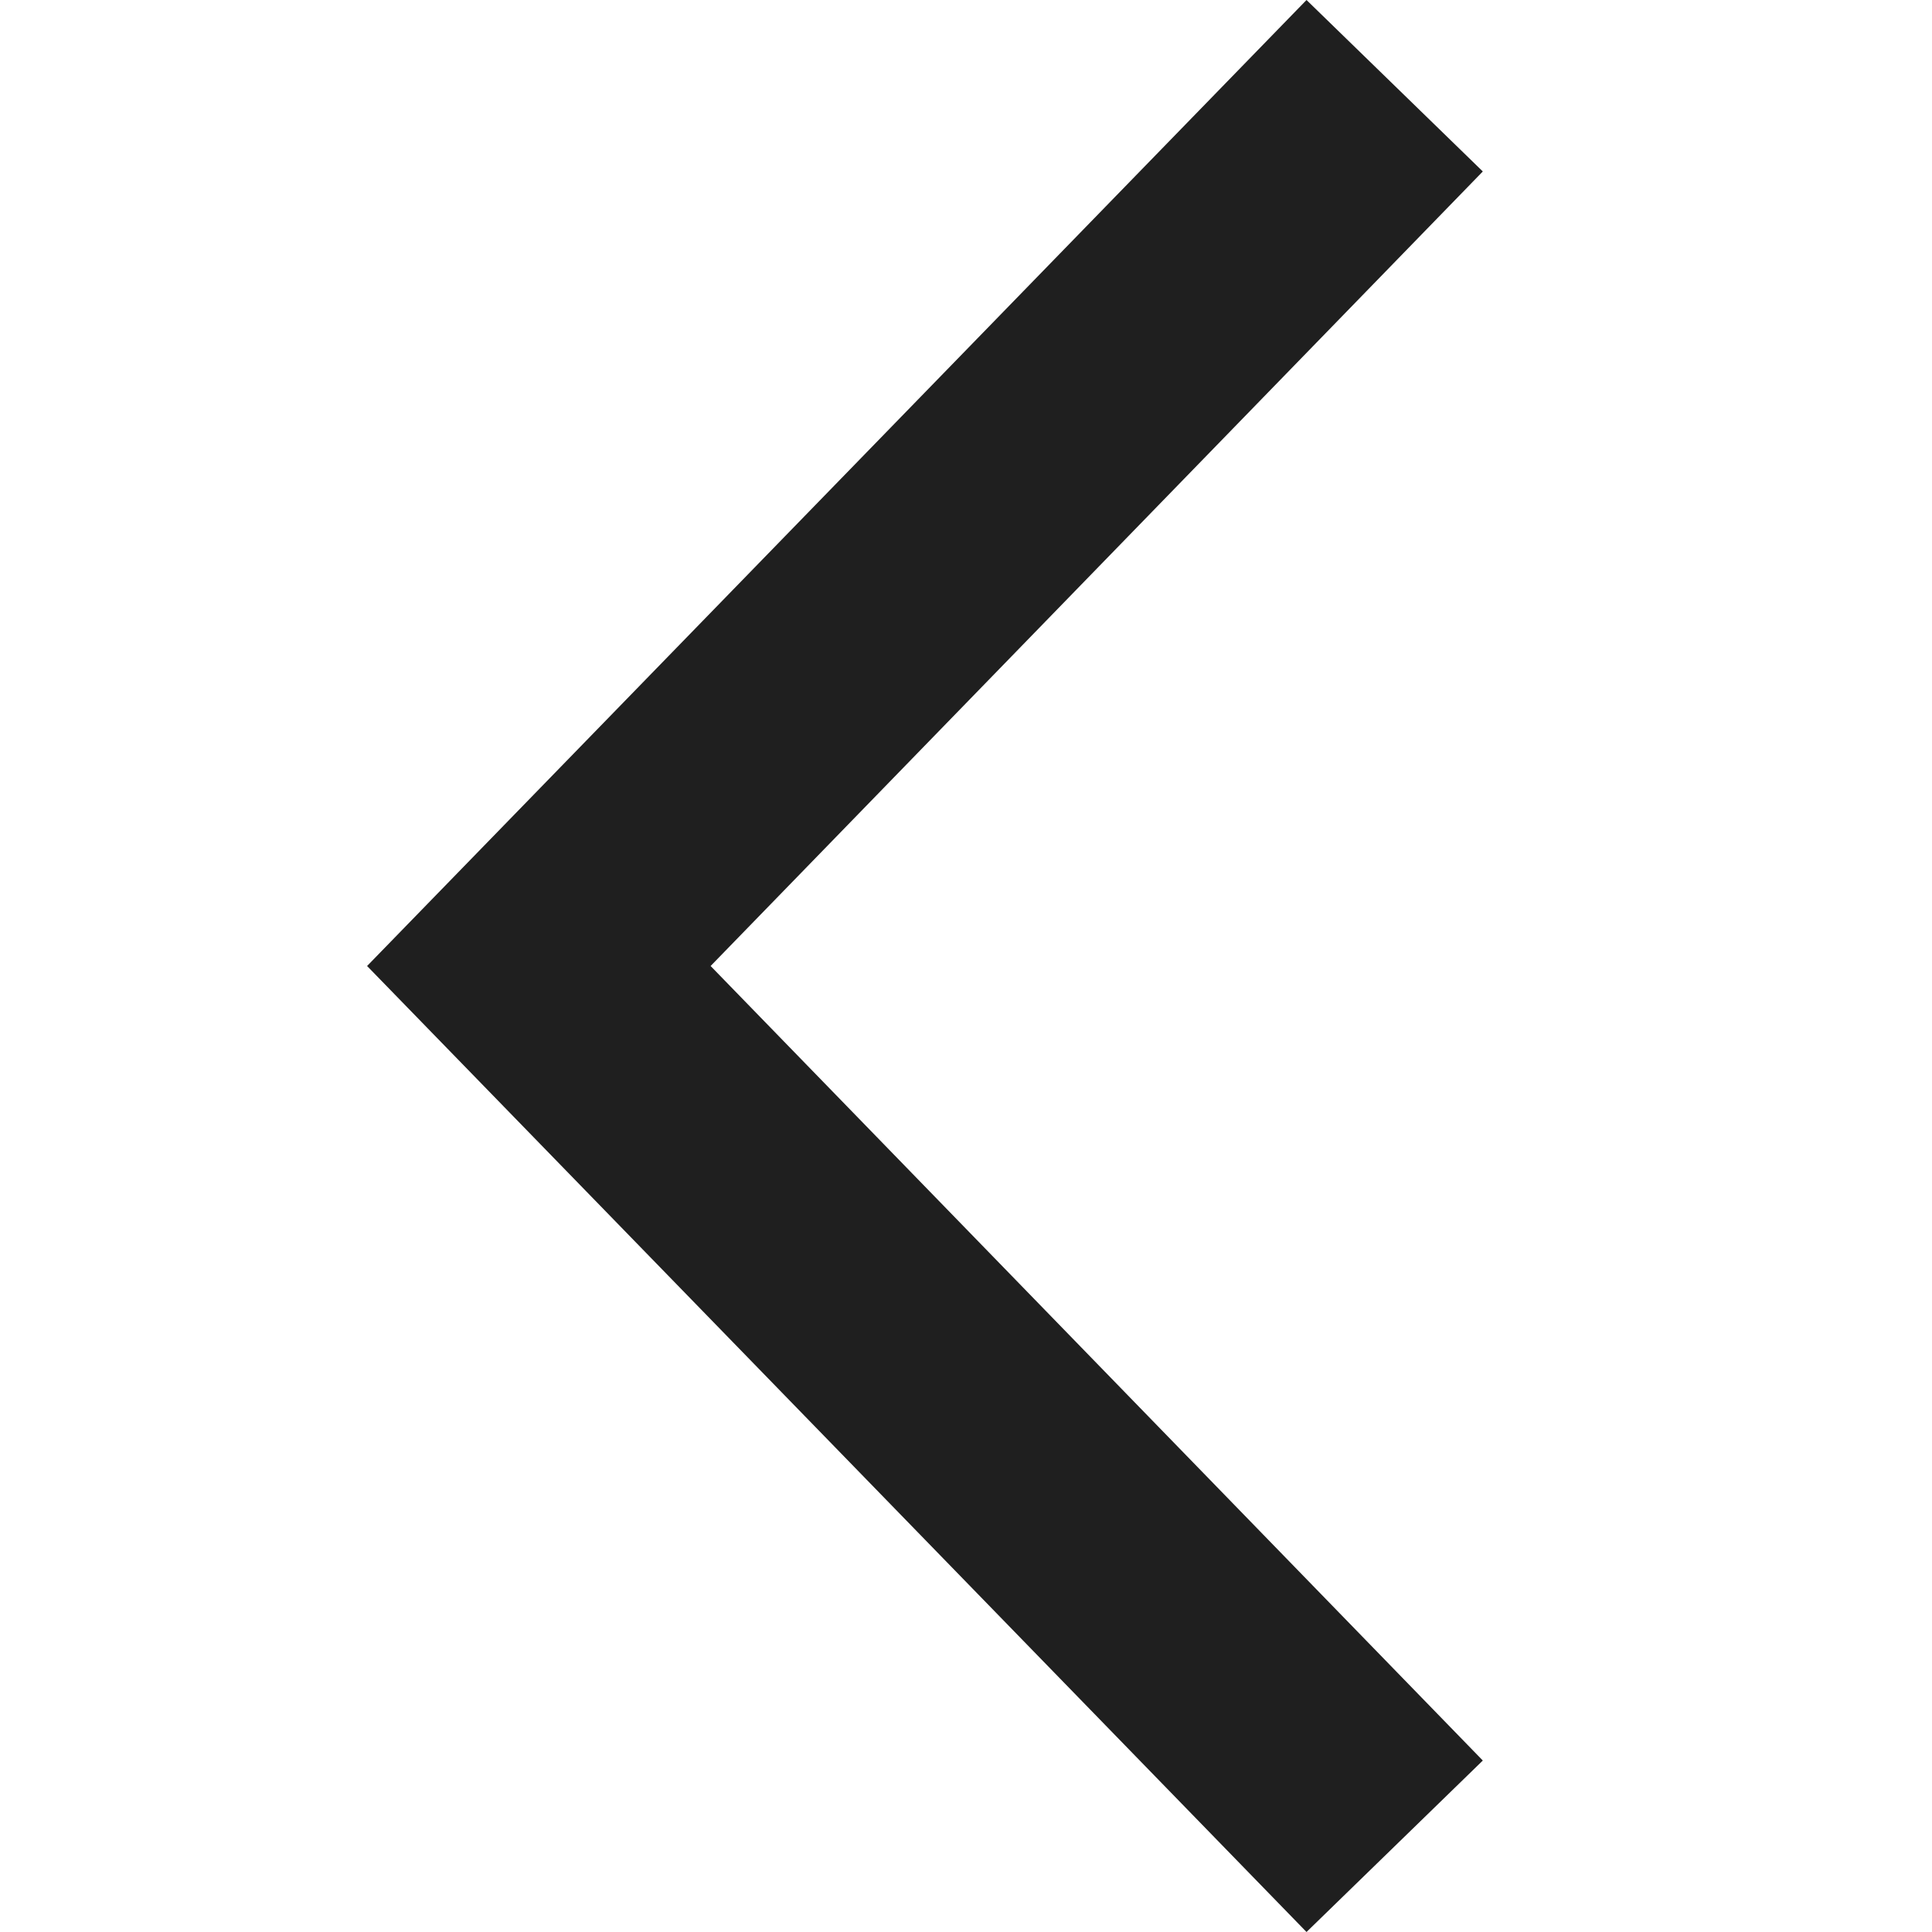
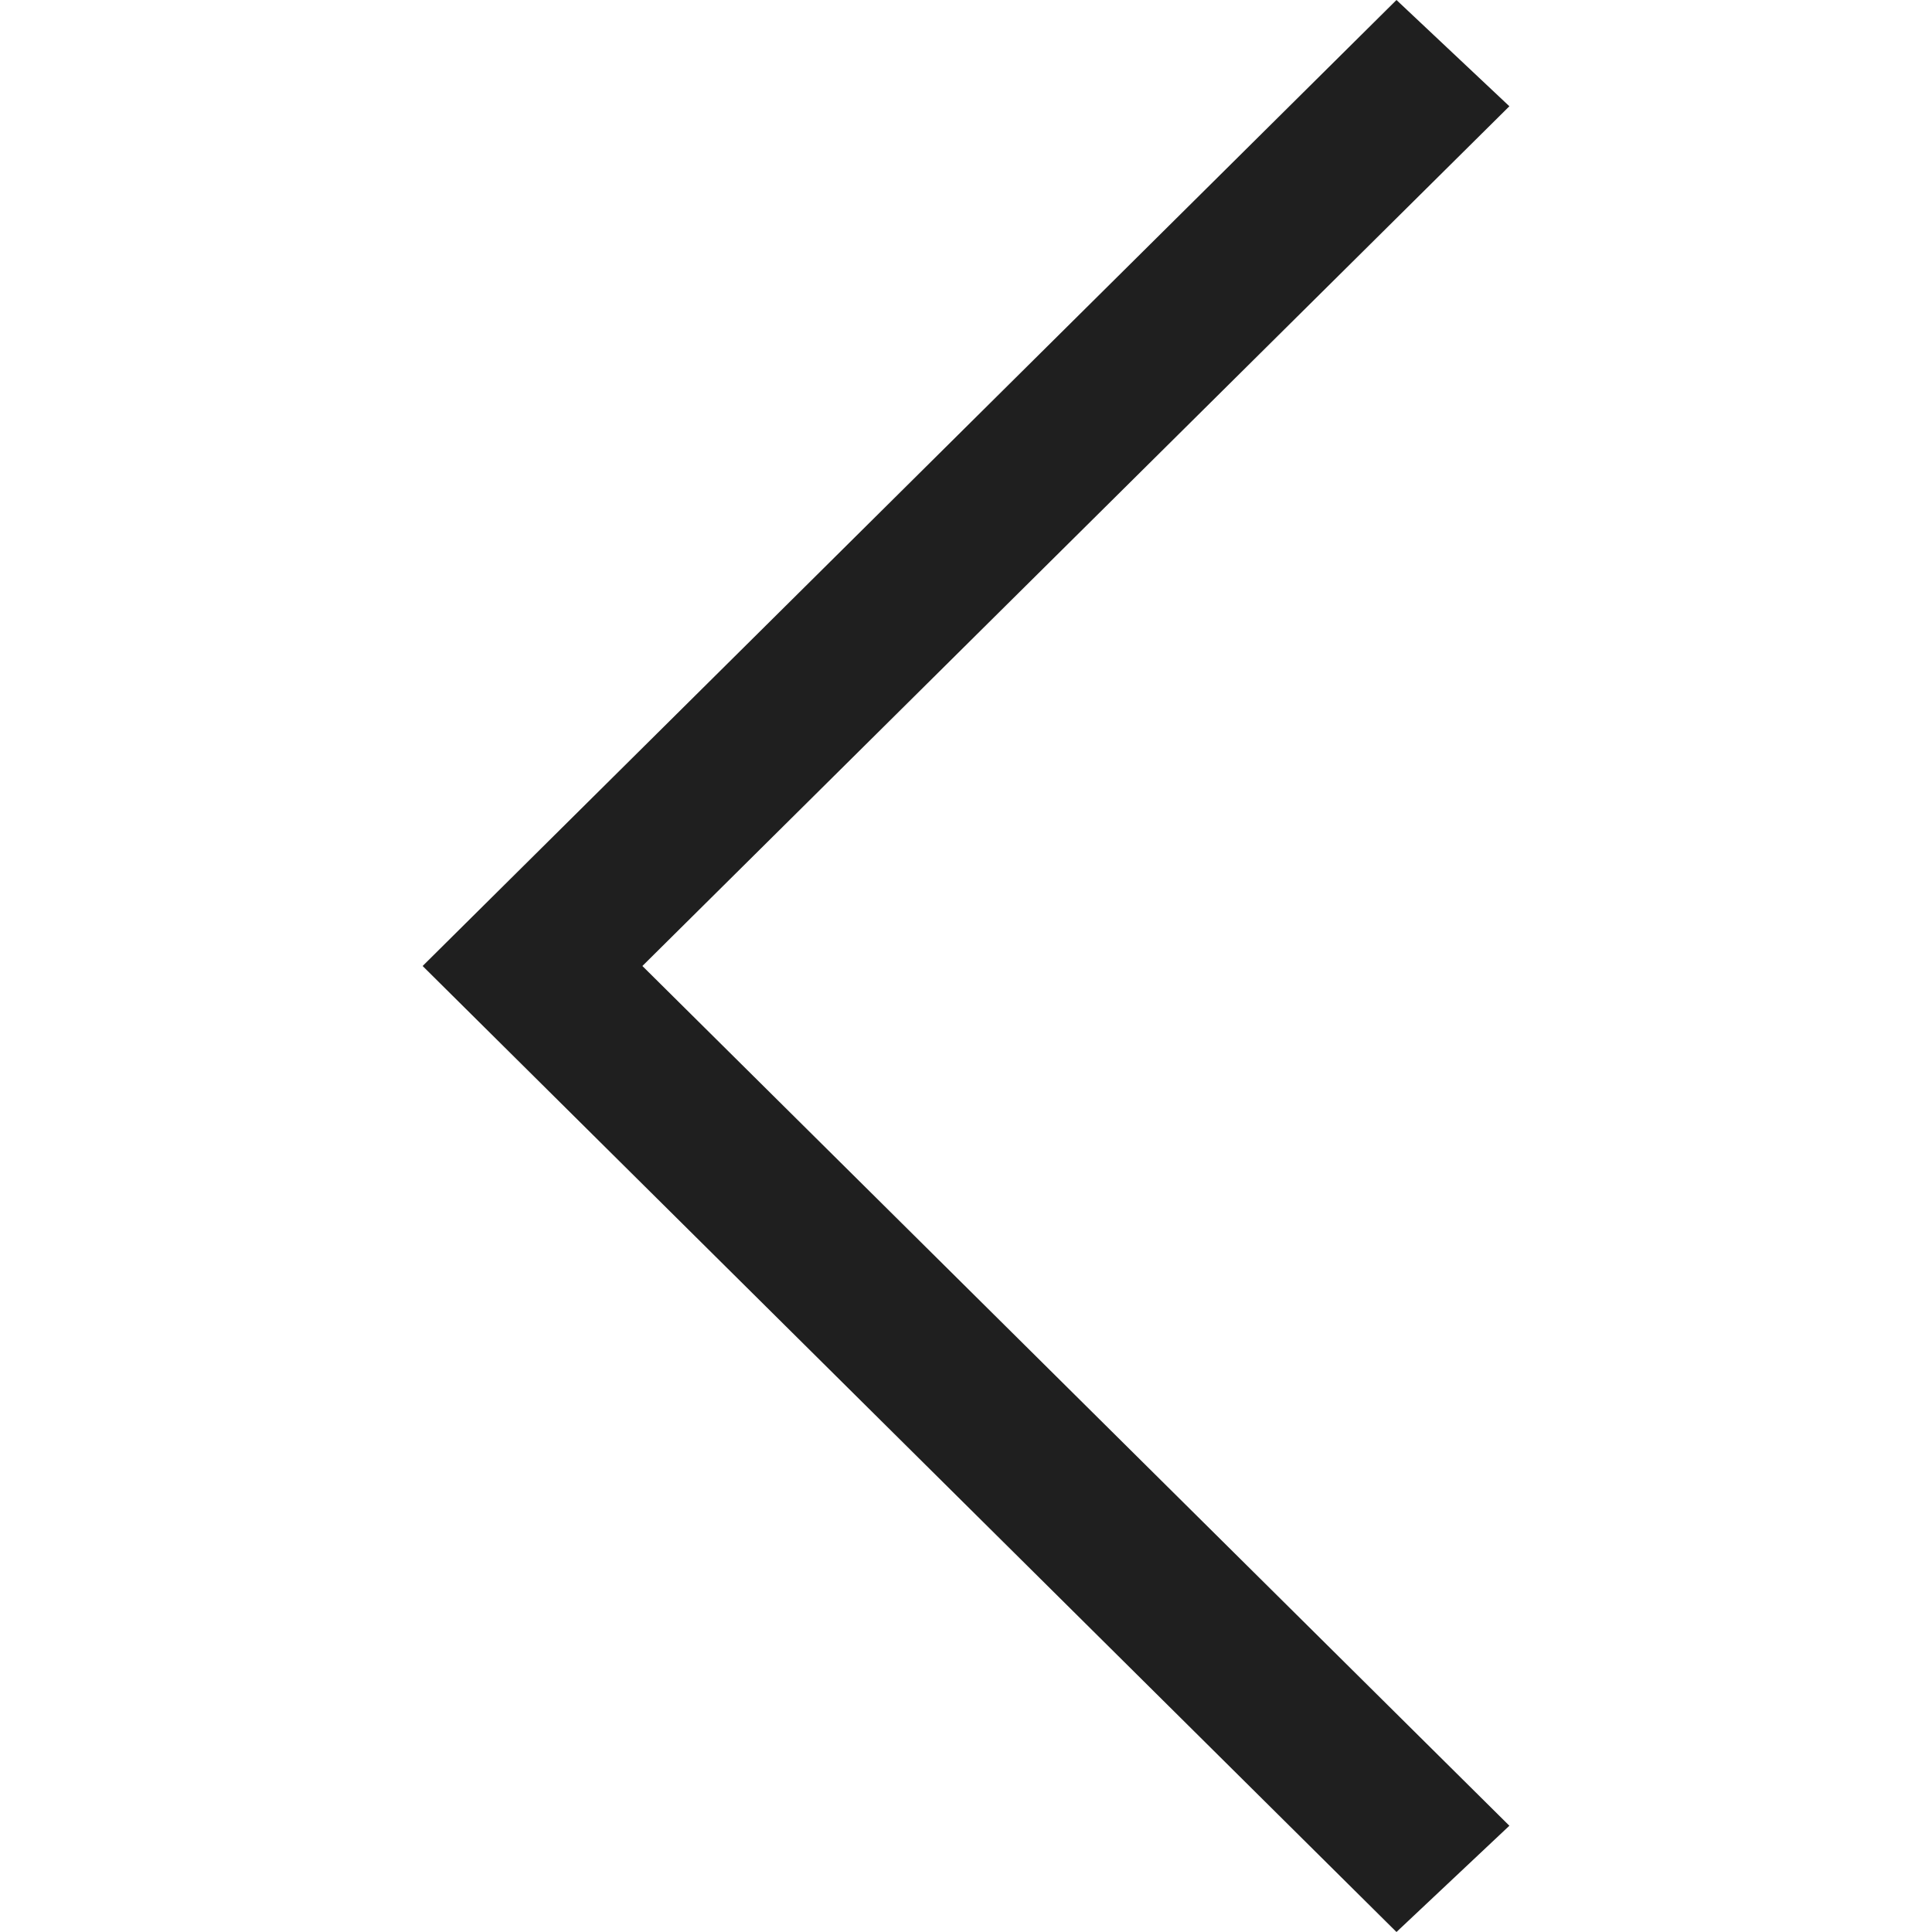
<svg xmlns="http://www.w3.org/2000/svg" viewBox="0 0 32 32">
  <defs>
    <style>.a{fill:#1f1f1f;}</style>
  </defs>
-   <polygon class="a" points="21.64 32 6.08 16 21.64 0 24.56 2.84 11.77 16 24.56 29.16 21.64 32" />
+   <polygon class="a" points="7 16 23.13 0 25 1.76 10.64 16 25 30.24 23.13 32 7 16" />
</svg>
